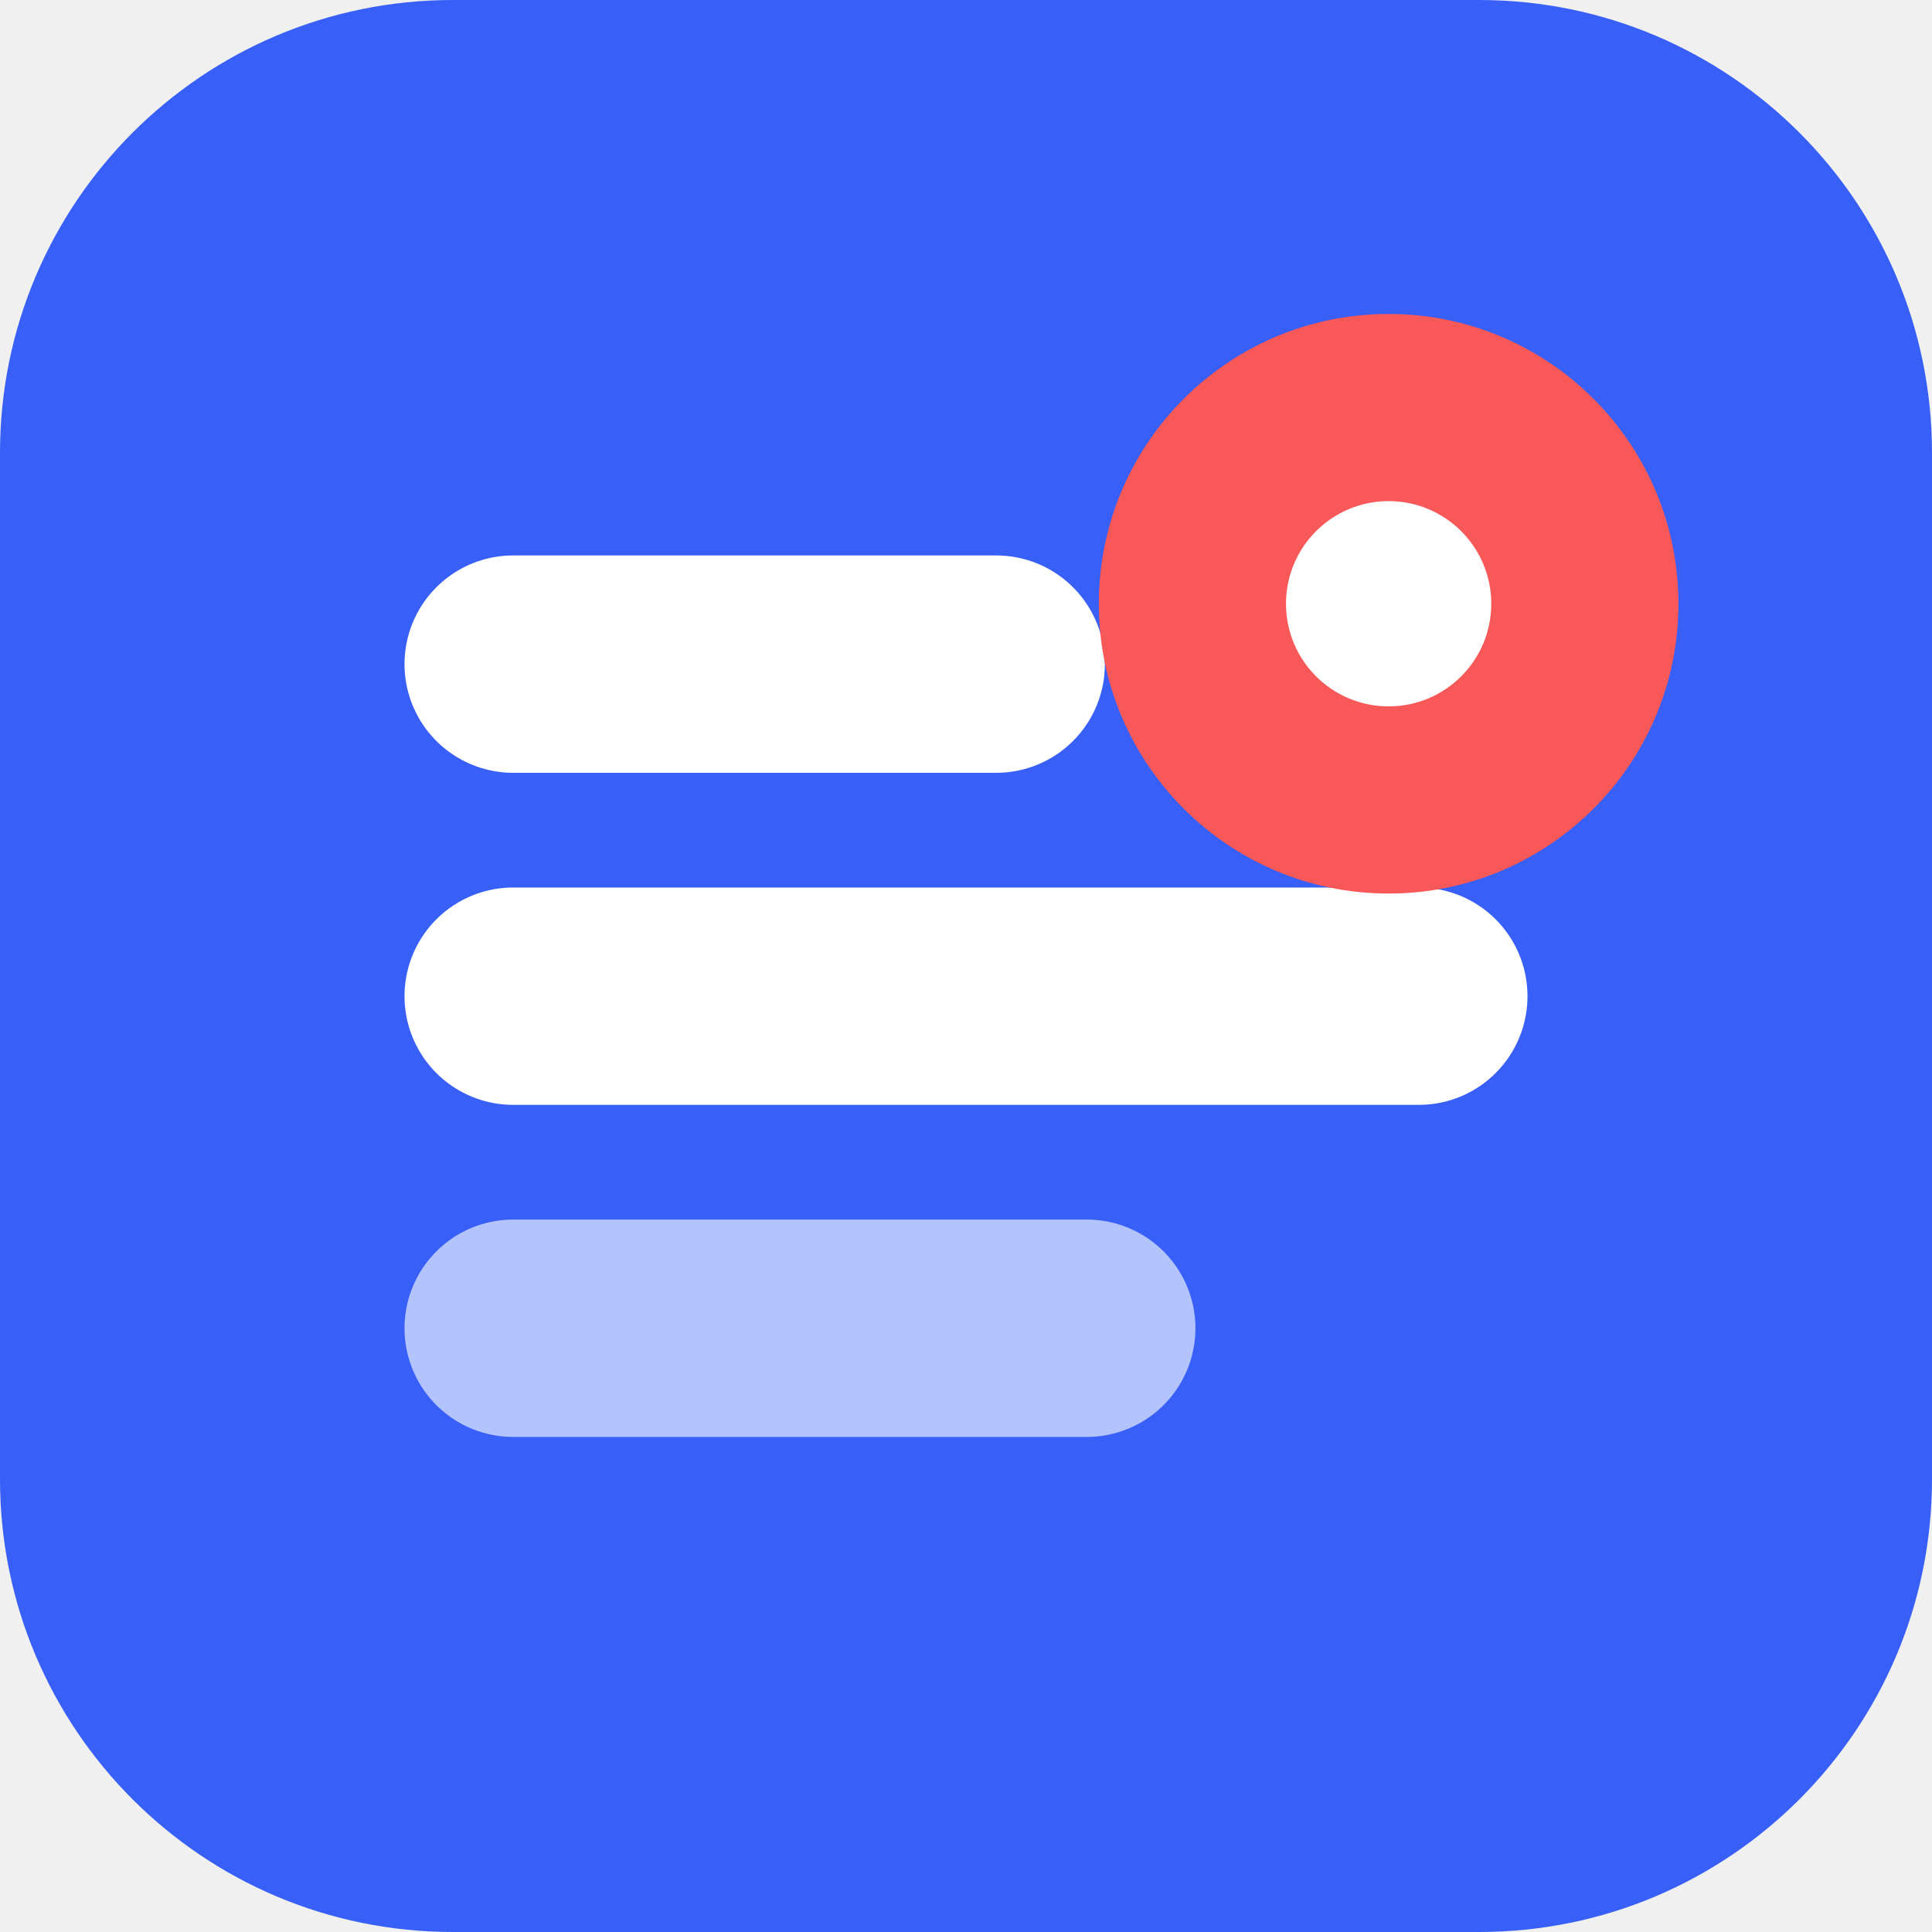
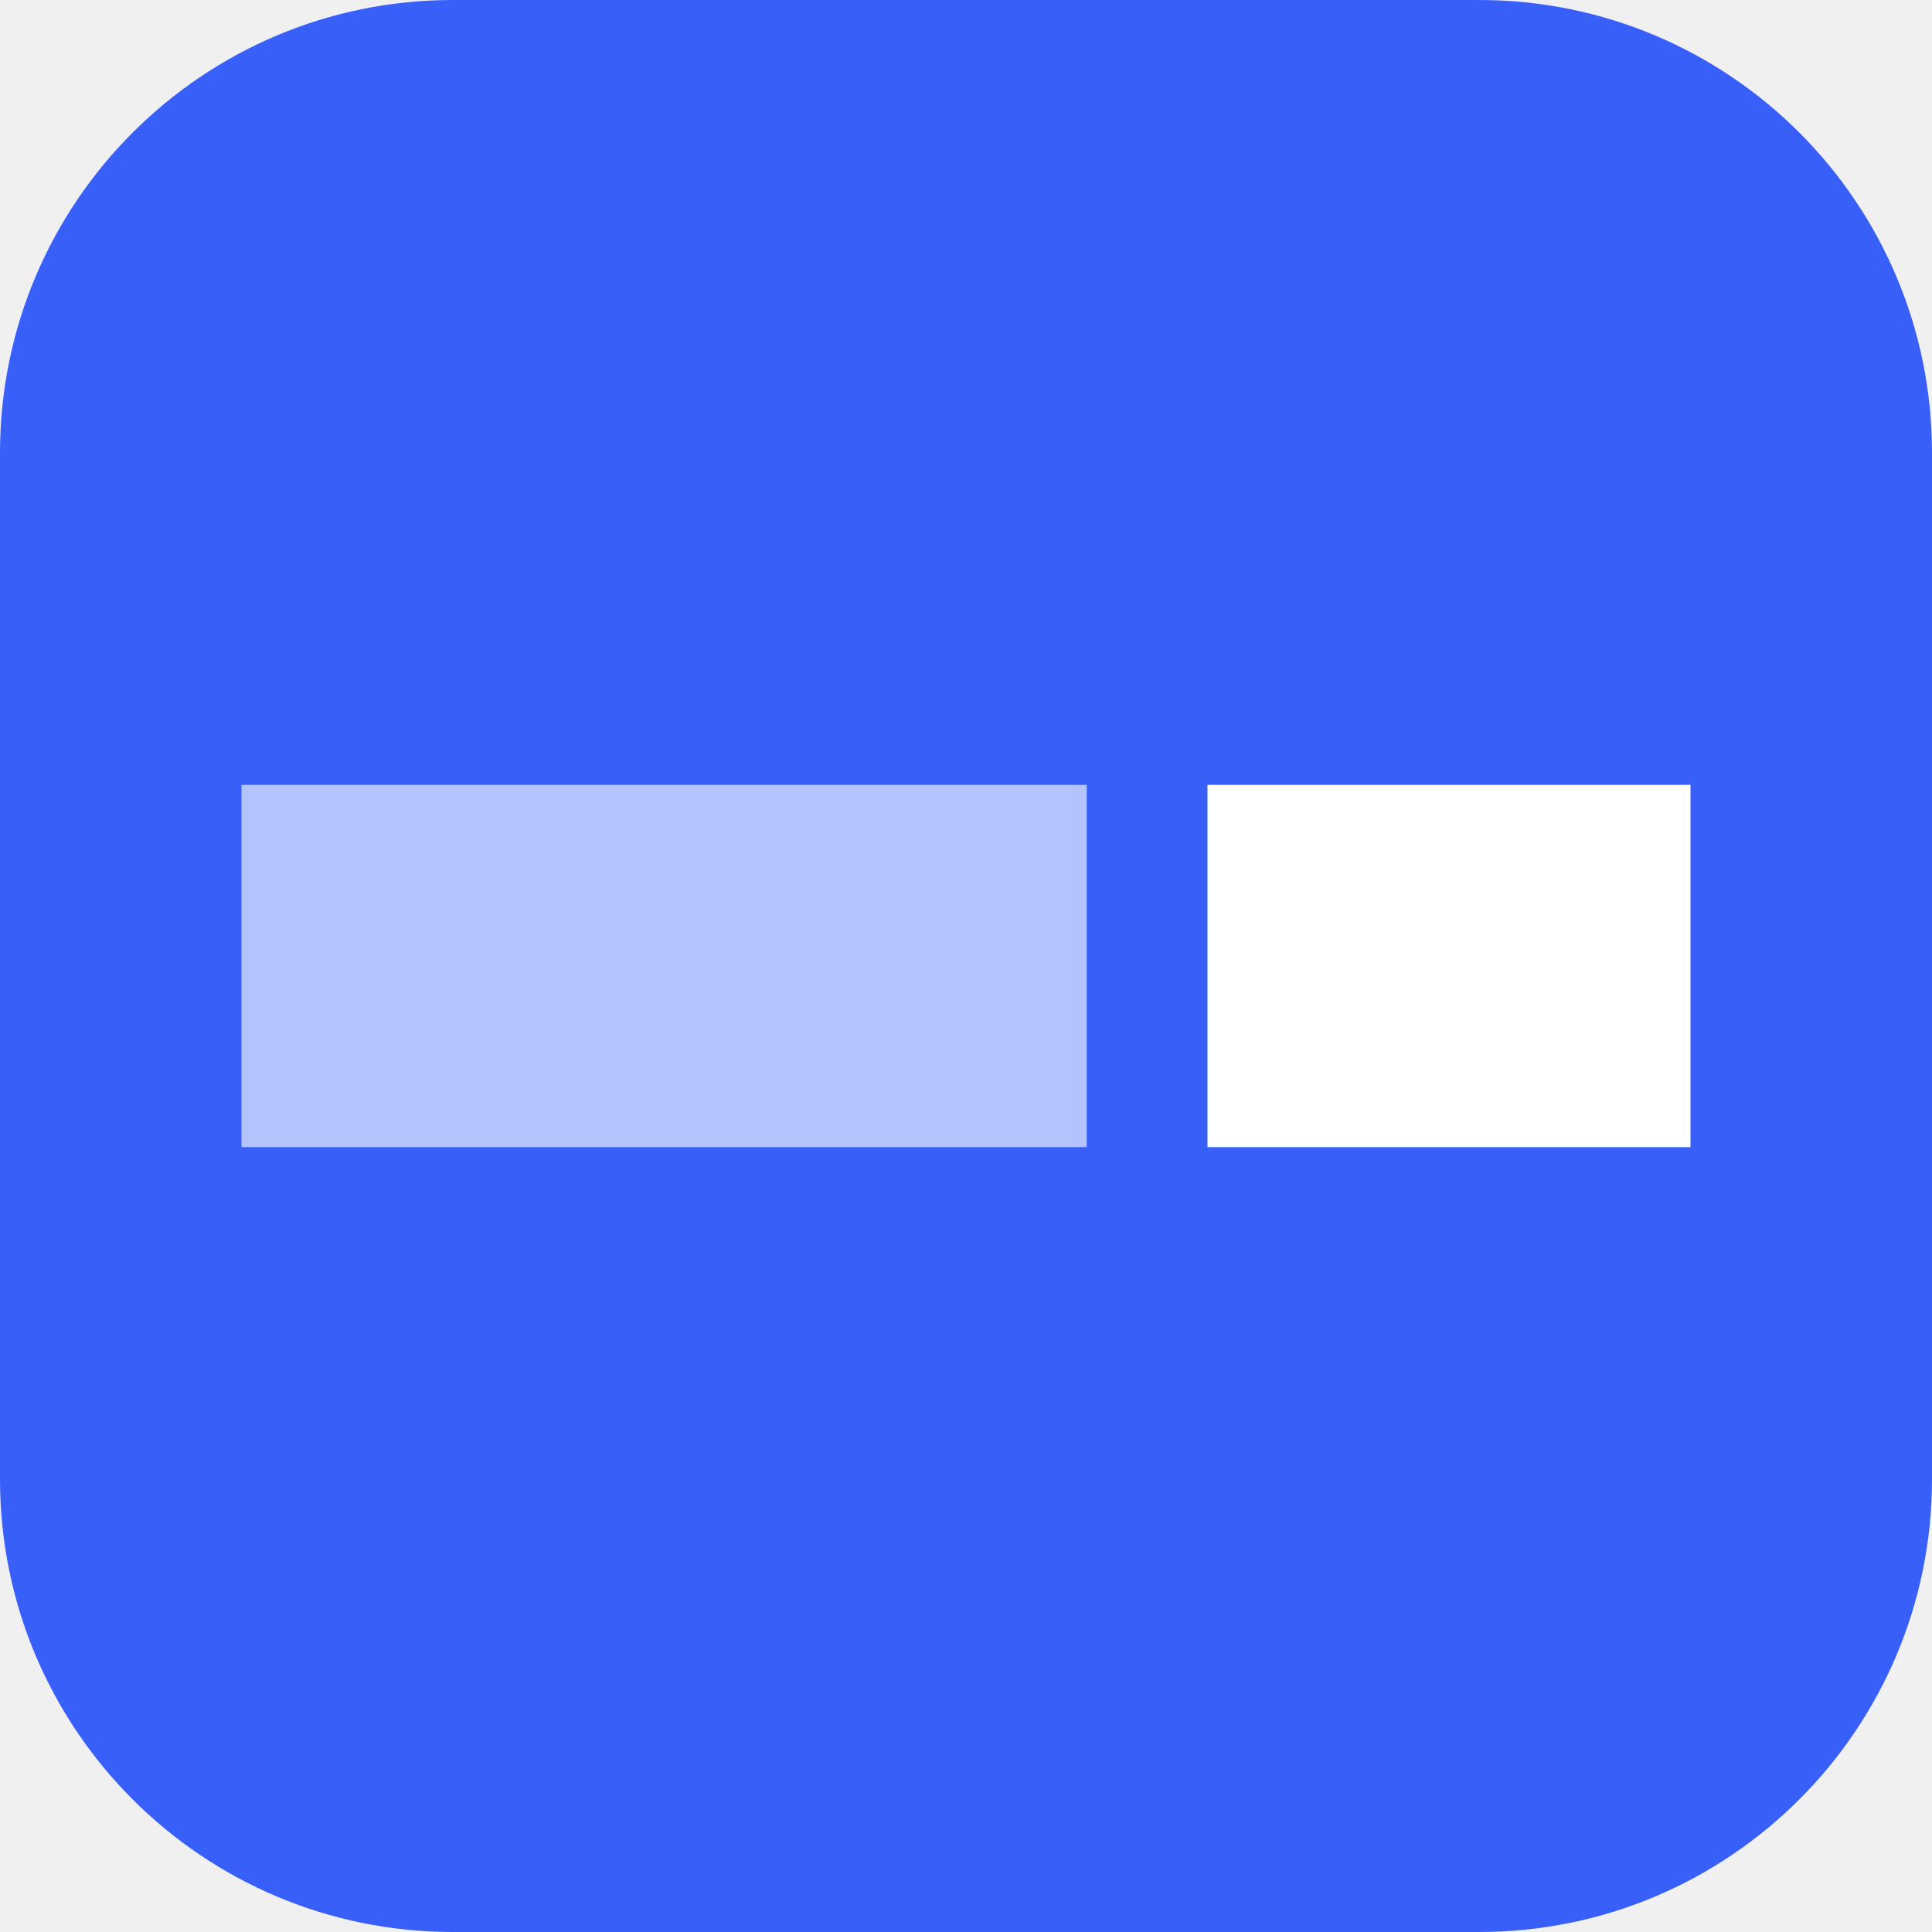
- <svg xmlns="http://www.w3.org/2000/svg" viewBox="0 0 32 32" width="32" height="32" fill="none">
+ <svg xmlns="http://www.w3.org/2000/svg" viewBox="0 0 32 32" width="32" height="32">
  <rect width="32" height="32" rx="7.5" fill="#3860F8" />
-   <g stroke-linecap="round" stroke-width="3.6">
-     <path d="M8.5 11h8" stroke="#ffffff" />
-     <path d="M8.5 16.5h15" stroke="#ffffff" />
-     <path d="M8.5 22h9.5" stroke="#ffffff" opacity="0.62" />
-   </g>
-   <circle cx="23" cy="10" r="4.8" fill="#F85858" />
-   <circle cx="23" cy="10" r="1.7" fill="#ffffff" />
+   <rect x="4" y="13" width="14" height="6" fill="#ffffff" opacity="0.62" />
+   <rect x="20" y="13" width="8" height="6" fill="#ffffff" />
</svg>
